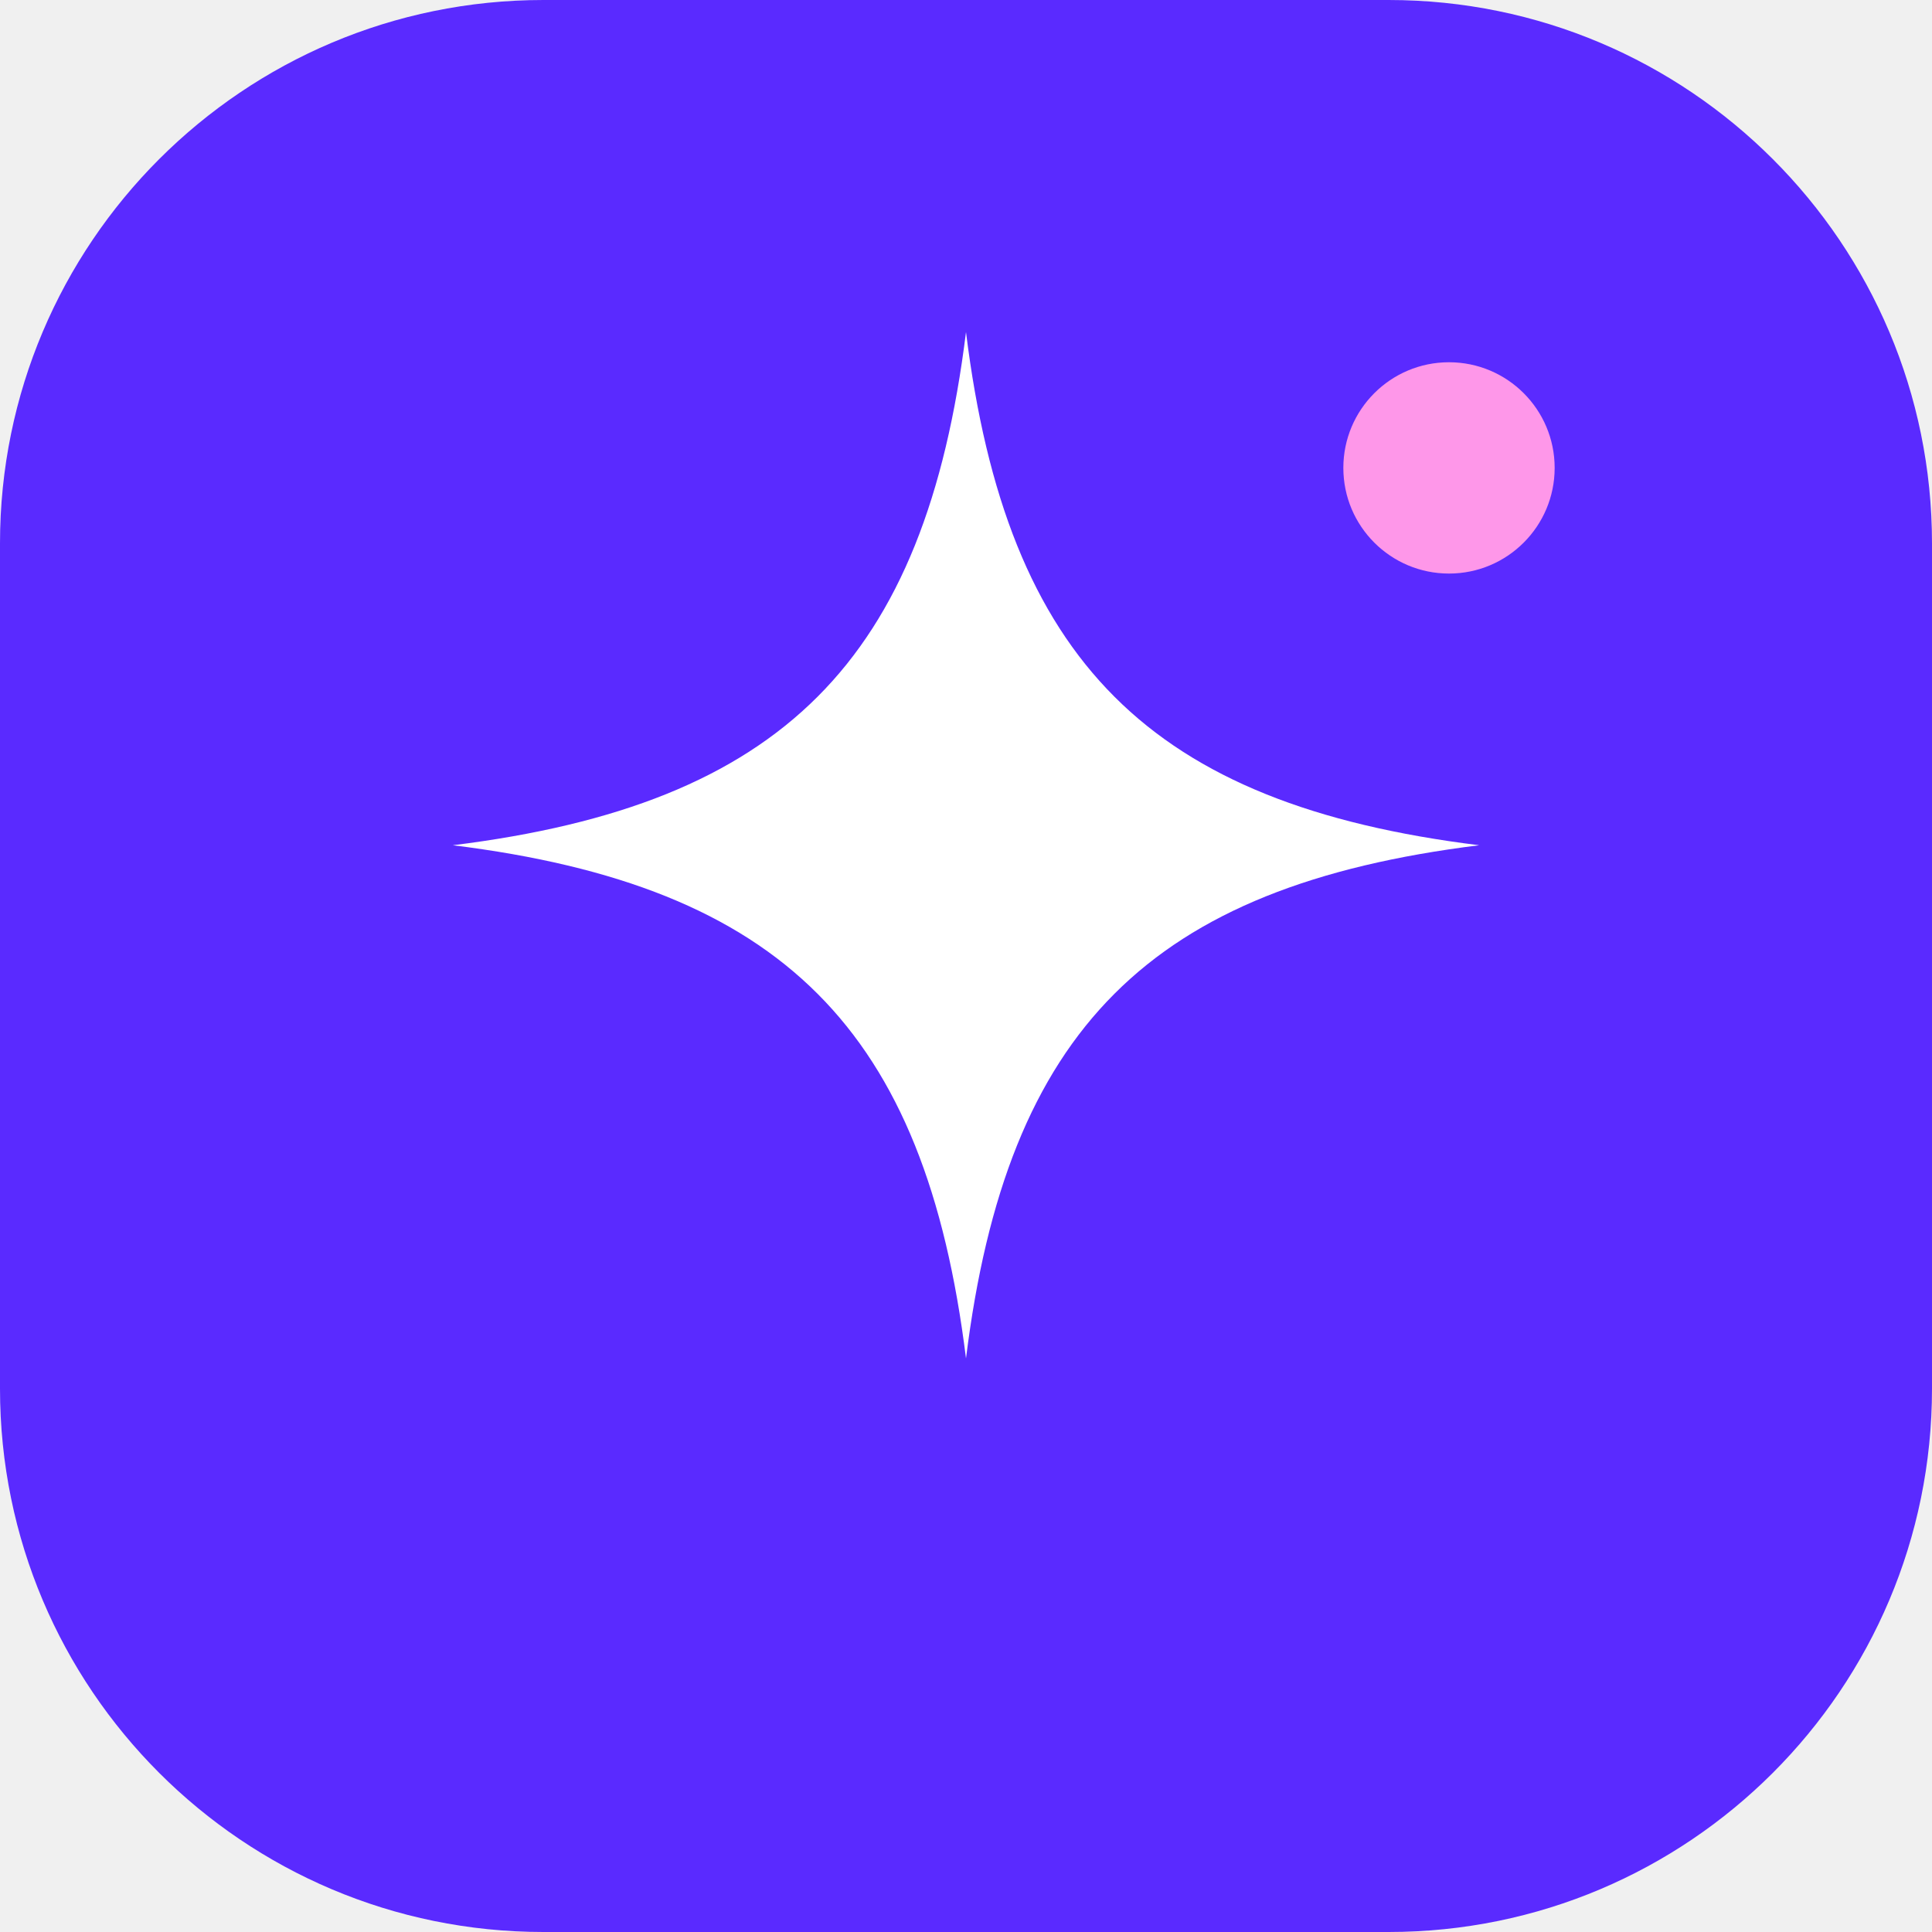
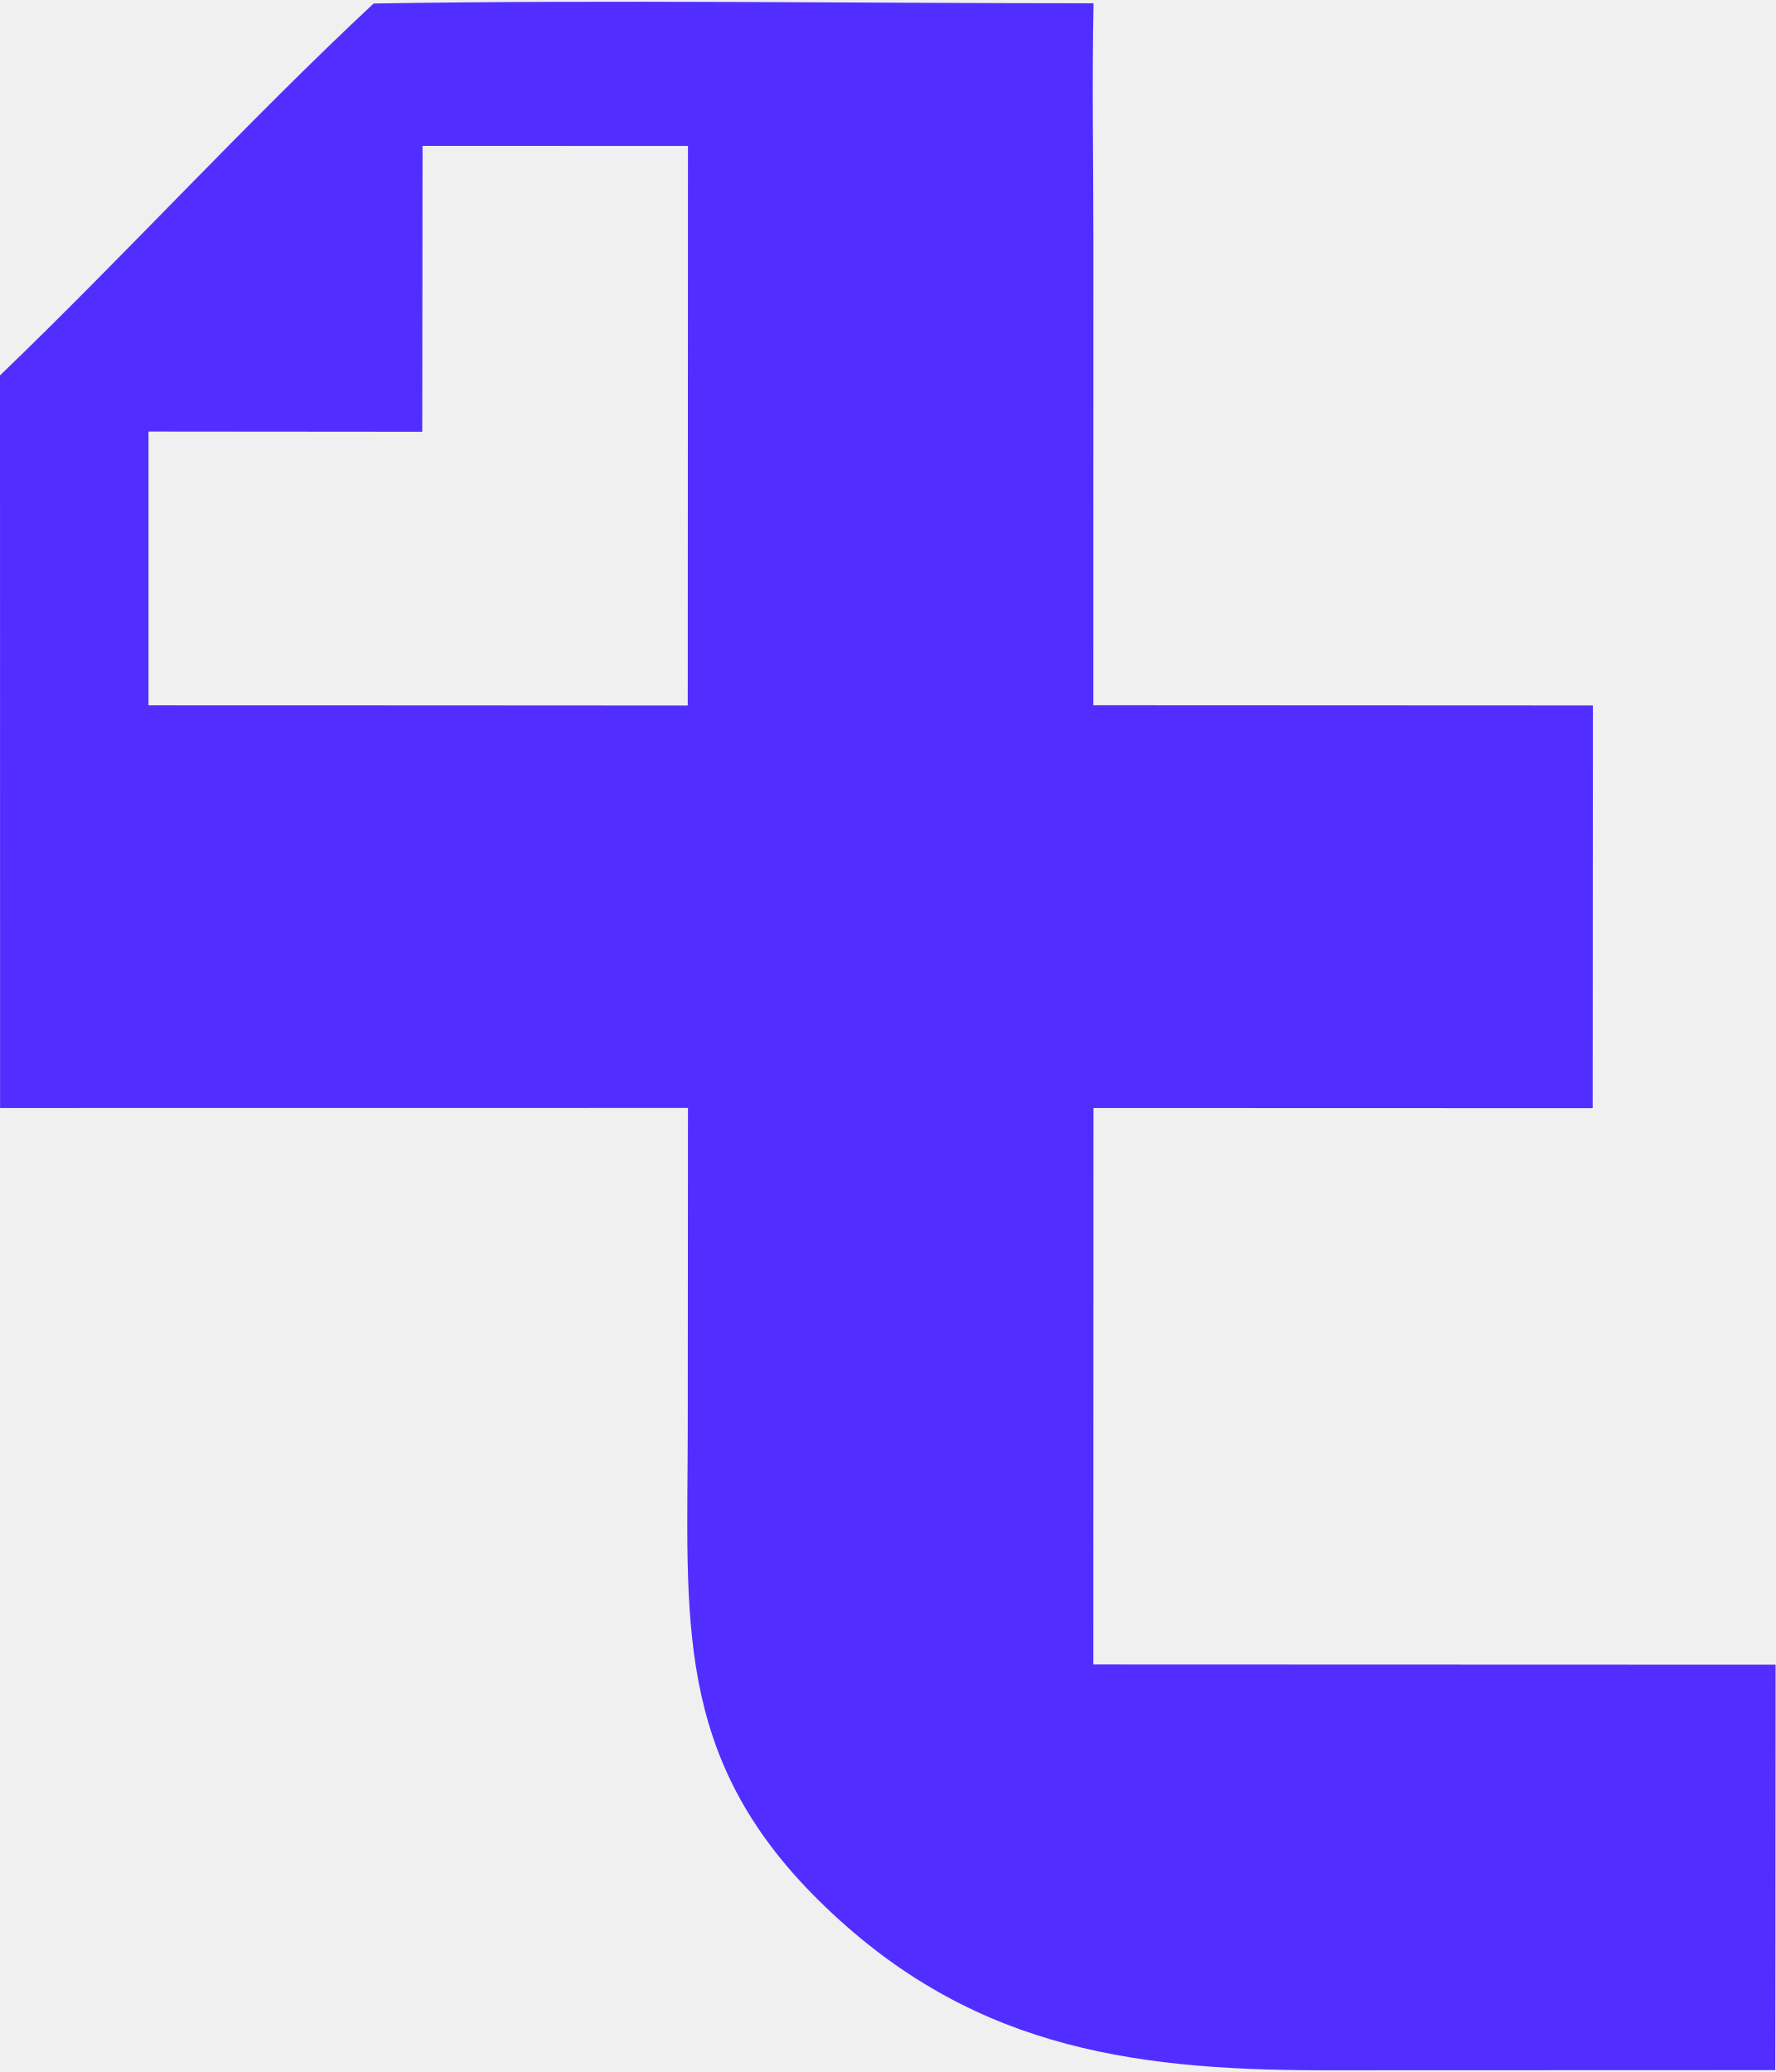
- <svg xmlns="http://www.w3.org/2000/svg" width="128" height="128" viewBox="0 0 128 128" role="img" aria-labelledby="title desc">
-   <rect width="128" height="128" rx="36" fill="#5A2AFF" />
-   <path fill="#fff" d="M64 22c2.7 21.8 12.2 31.3 34 34-21.8 2.7-31.3 12.2-34 34-2.7-21.8-12.2-31.3-34-34 21.8-2.7 31.3-12.2 34-34Z" />
-   <circle cx="96" cy="31" r="7" fill="#FE97E9" />
+ <svg xmlns="http://www.w3.org/2000/svg" width="96" height="112" viewBox="24 32 24.04 28" role="img" aria-labelledby="title desc">
+   <path d="M29.058 32.024C32.248 31.972 35.598 32.021 38.803 32.021C38.781 33.072 38.801 34.196 38.801 35.251L38.8 41.523L45.563 41.526L45.56 46.977L38.802 46.975L38.8 54.507L48.036 54.51L48.034 58.278L48.032 59.998L41.882 60C39.227 59.997 37.064 59.662 35.074 57.692C33.109 55.746 33.308 53.874 33.31 51.306L33.313 46.974L24.001 46.975L24 37.058C25.689 35.436 27.355 33.612 29.058 32.024ZM29.716 37.821L26.01 37.818V41.524L29.622 41.525L33.31 41.527L33.313 33.952L29.72 33.951L29.716 37.821Z" fill="#512EFF" />
</svg>
